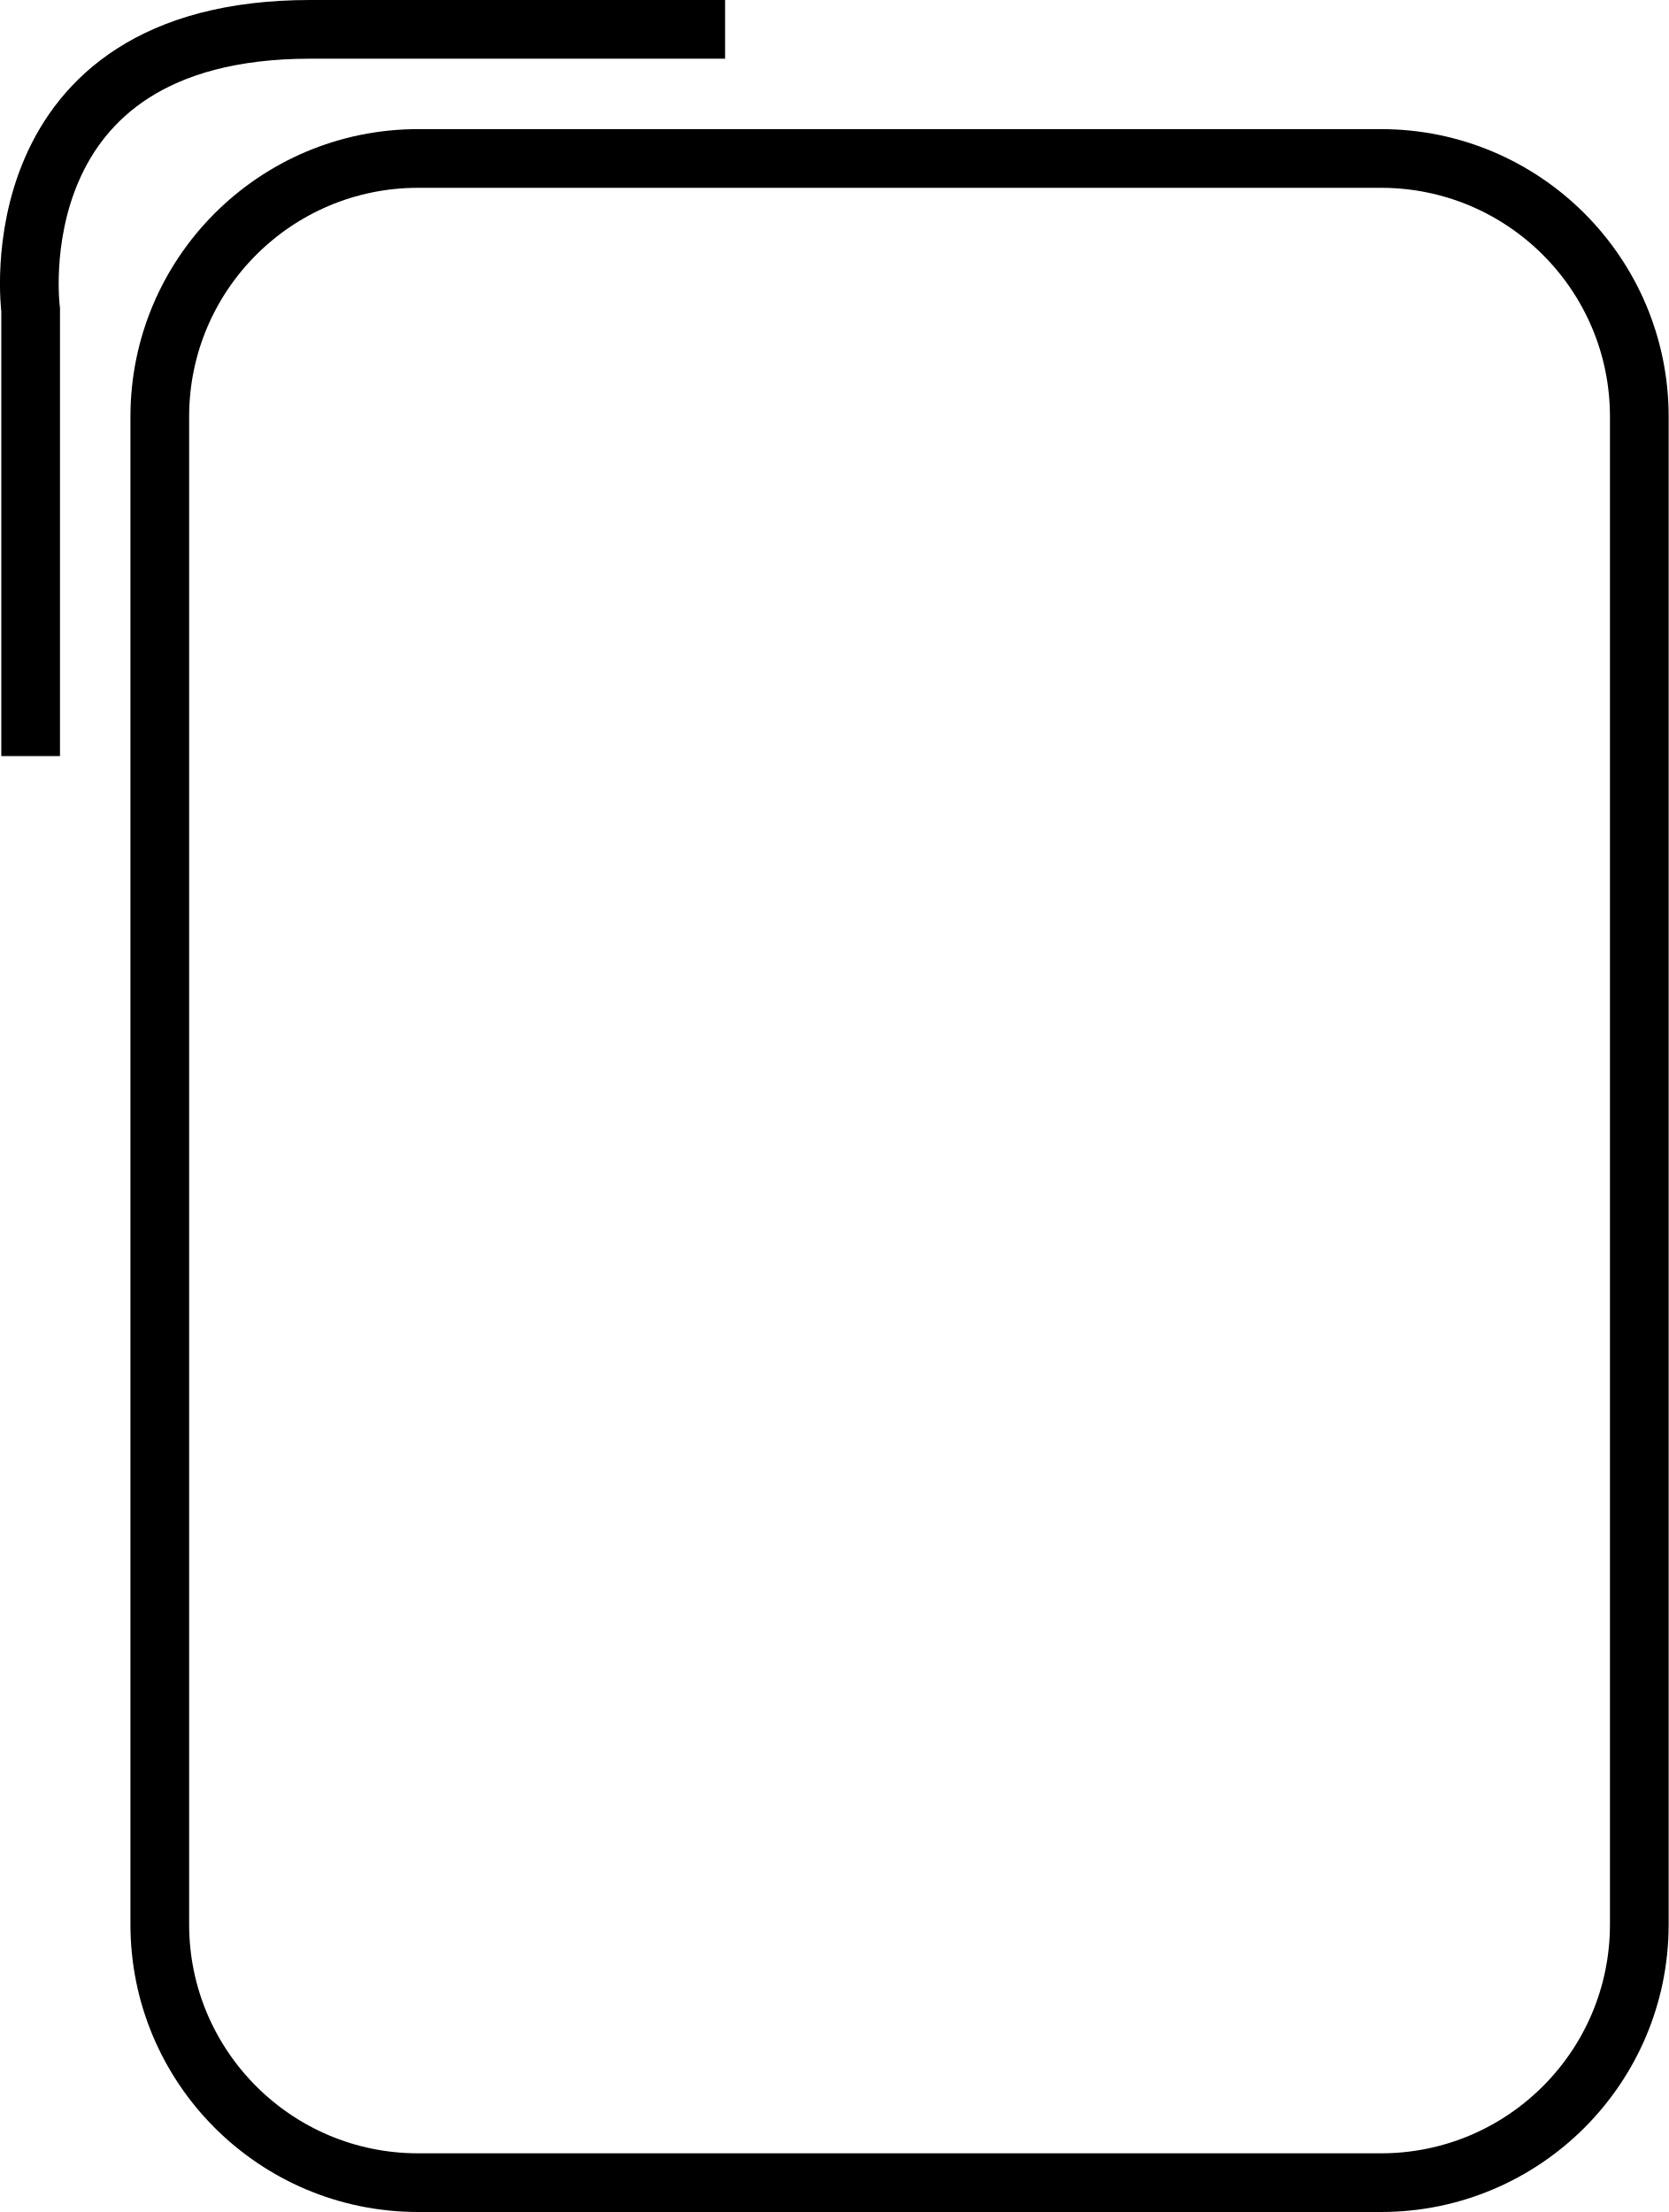
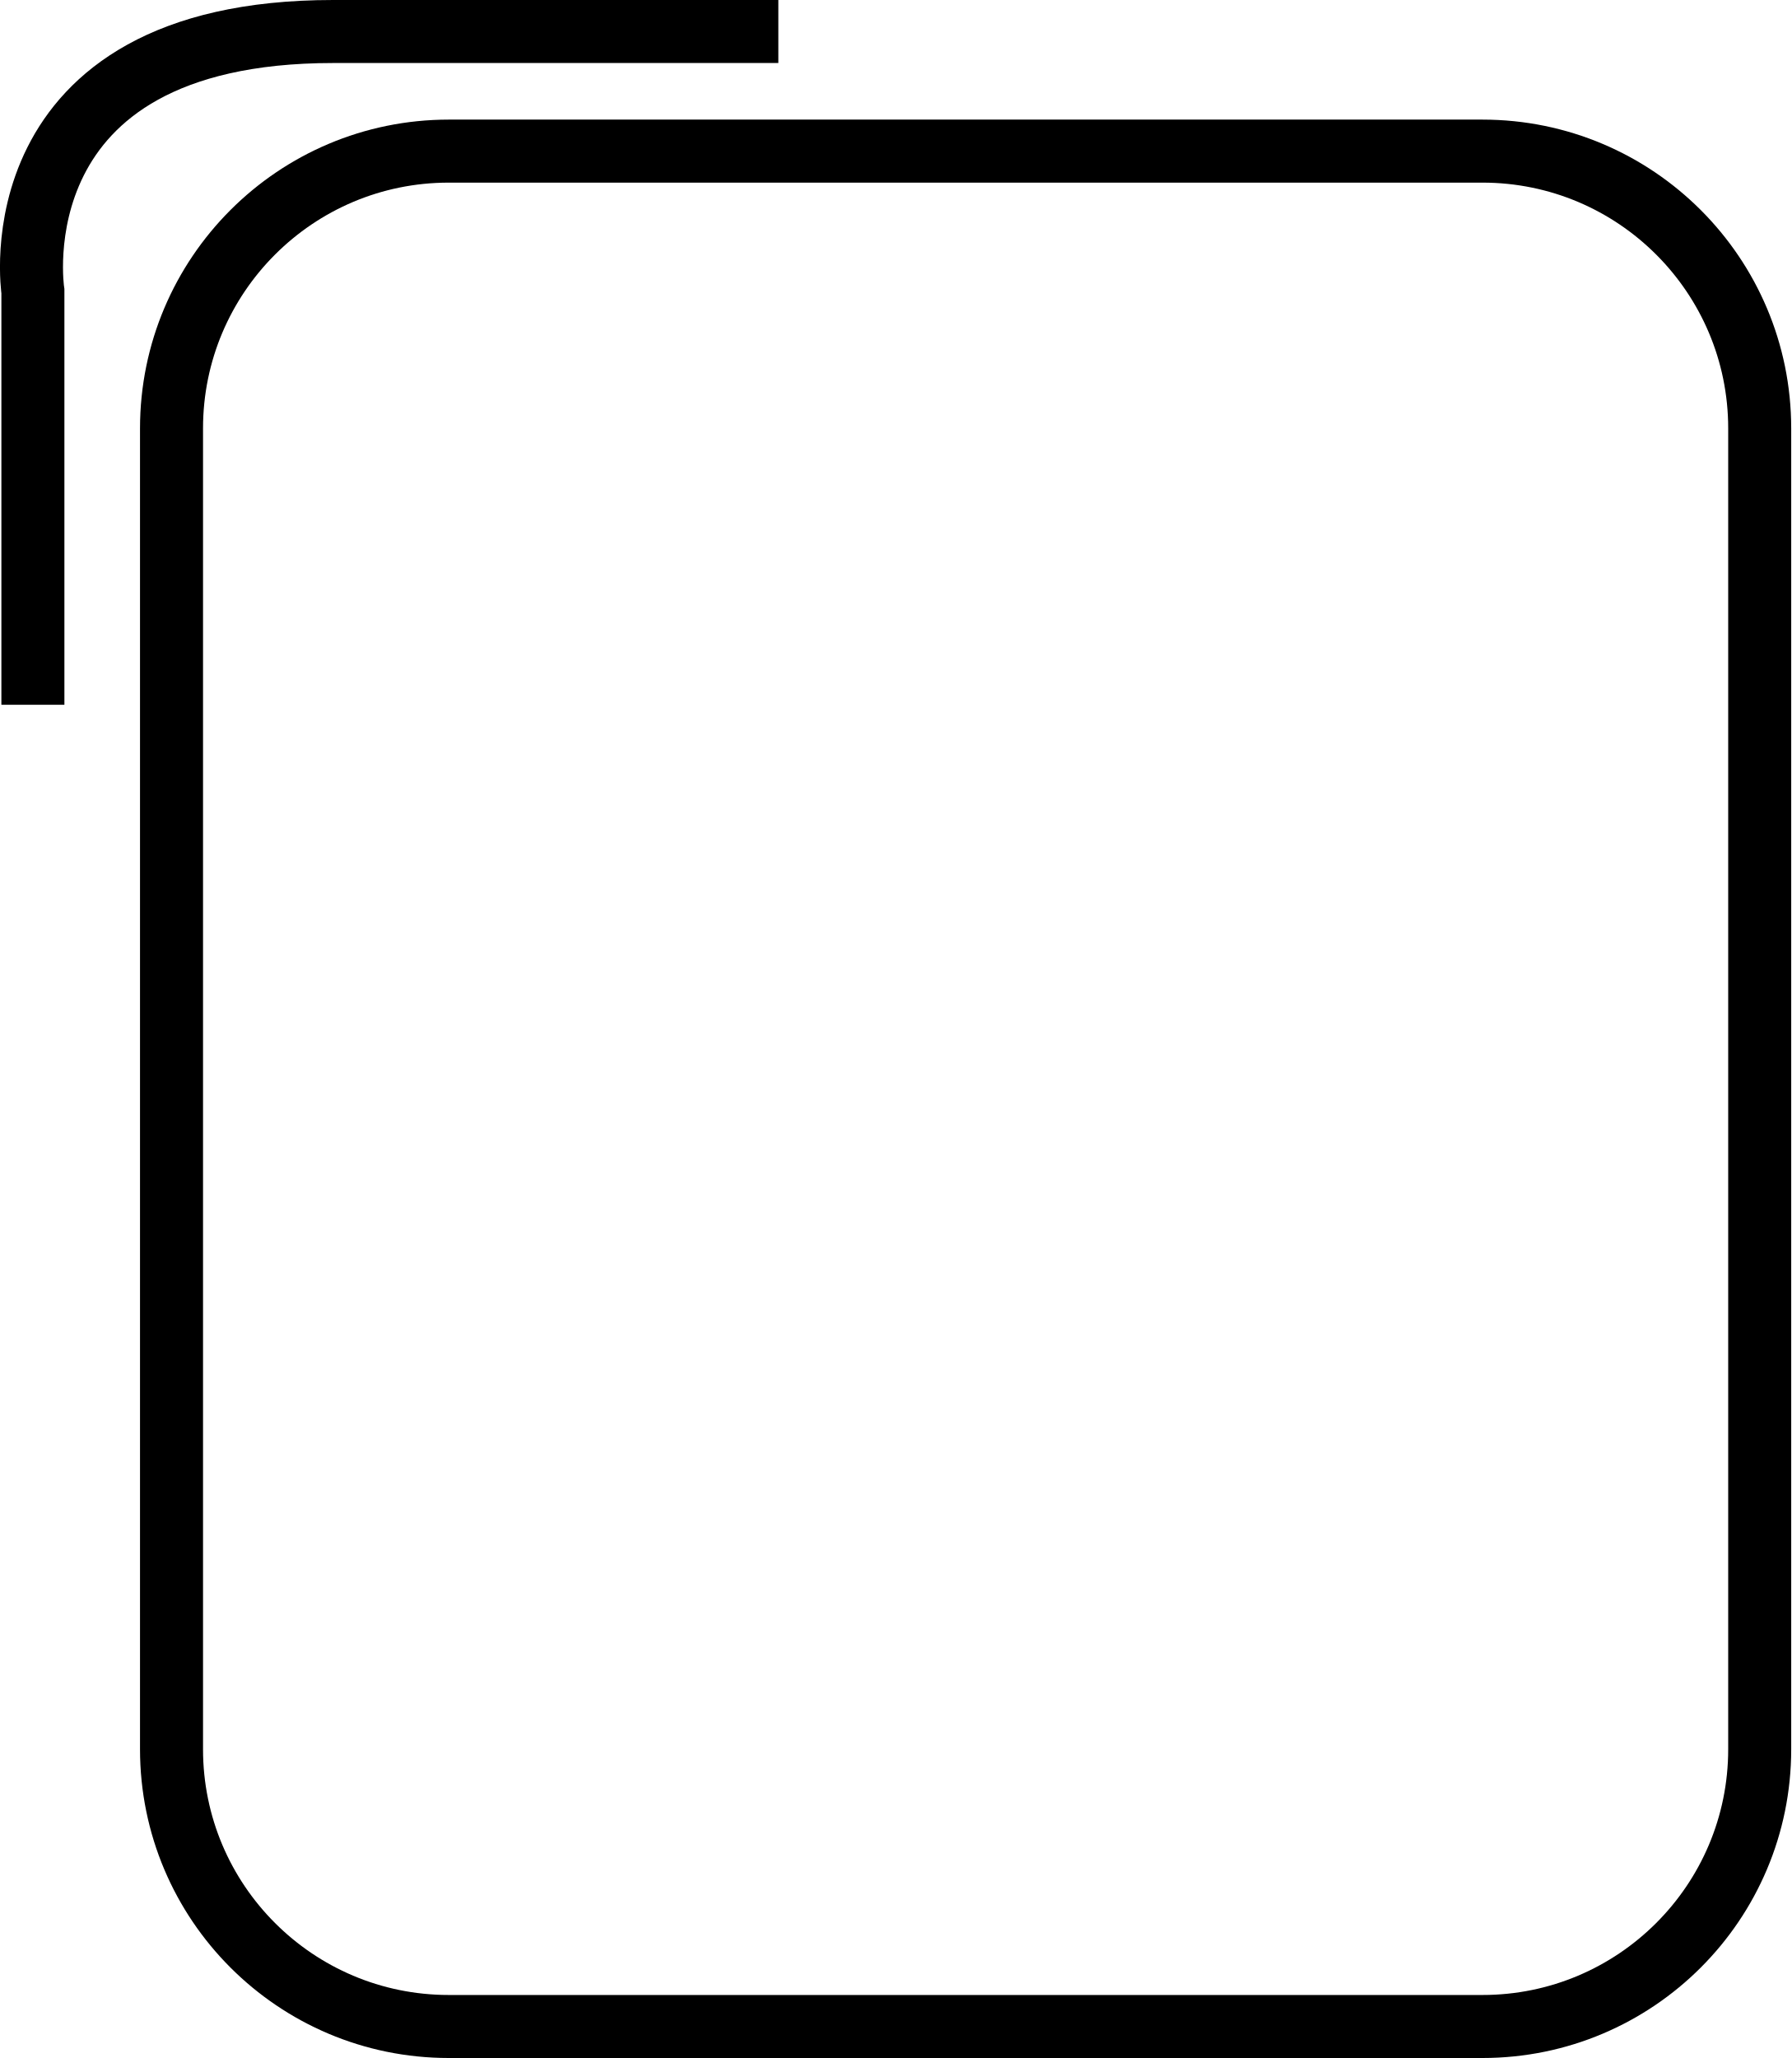
- <svg xmlns="http://www.w3.org/2000/svg" id="Layer_1" data-name="Layer 1" viewBox="0 0 142.14 188.44">
+ <svg xmlns="http://www.w3.org/2000/svg" id="Layer_1" data-name="Layer 1" viewBox="0 0 142.14 163.29">
  <defs>
    <style>
      .cls-1 {
        fill: none;
        stroke: #000;
        stroke-miterlimit: 10;
        stroke-width: 5px;
      }
    </style>
  </defs>
-   <rect class="cls-1" x="13.61" y="13.5" width="126.02" height="172.44" rx="22" ry="22" />
-   <path class="cls-1" d="m2.61,64.41V26.39S-.53,2.5,26.43,2.5h35.33" />
+   <rect class="cls-1" x="13.61" y="11.99" width="126.02" height="148.8" rx="22" ry="22" />
+   <path class="cls-1" d="m2.61,55.92V23.11S-.53,2.5,26.43,2.5h35.33" />
</svg>
